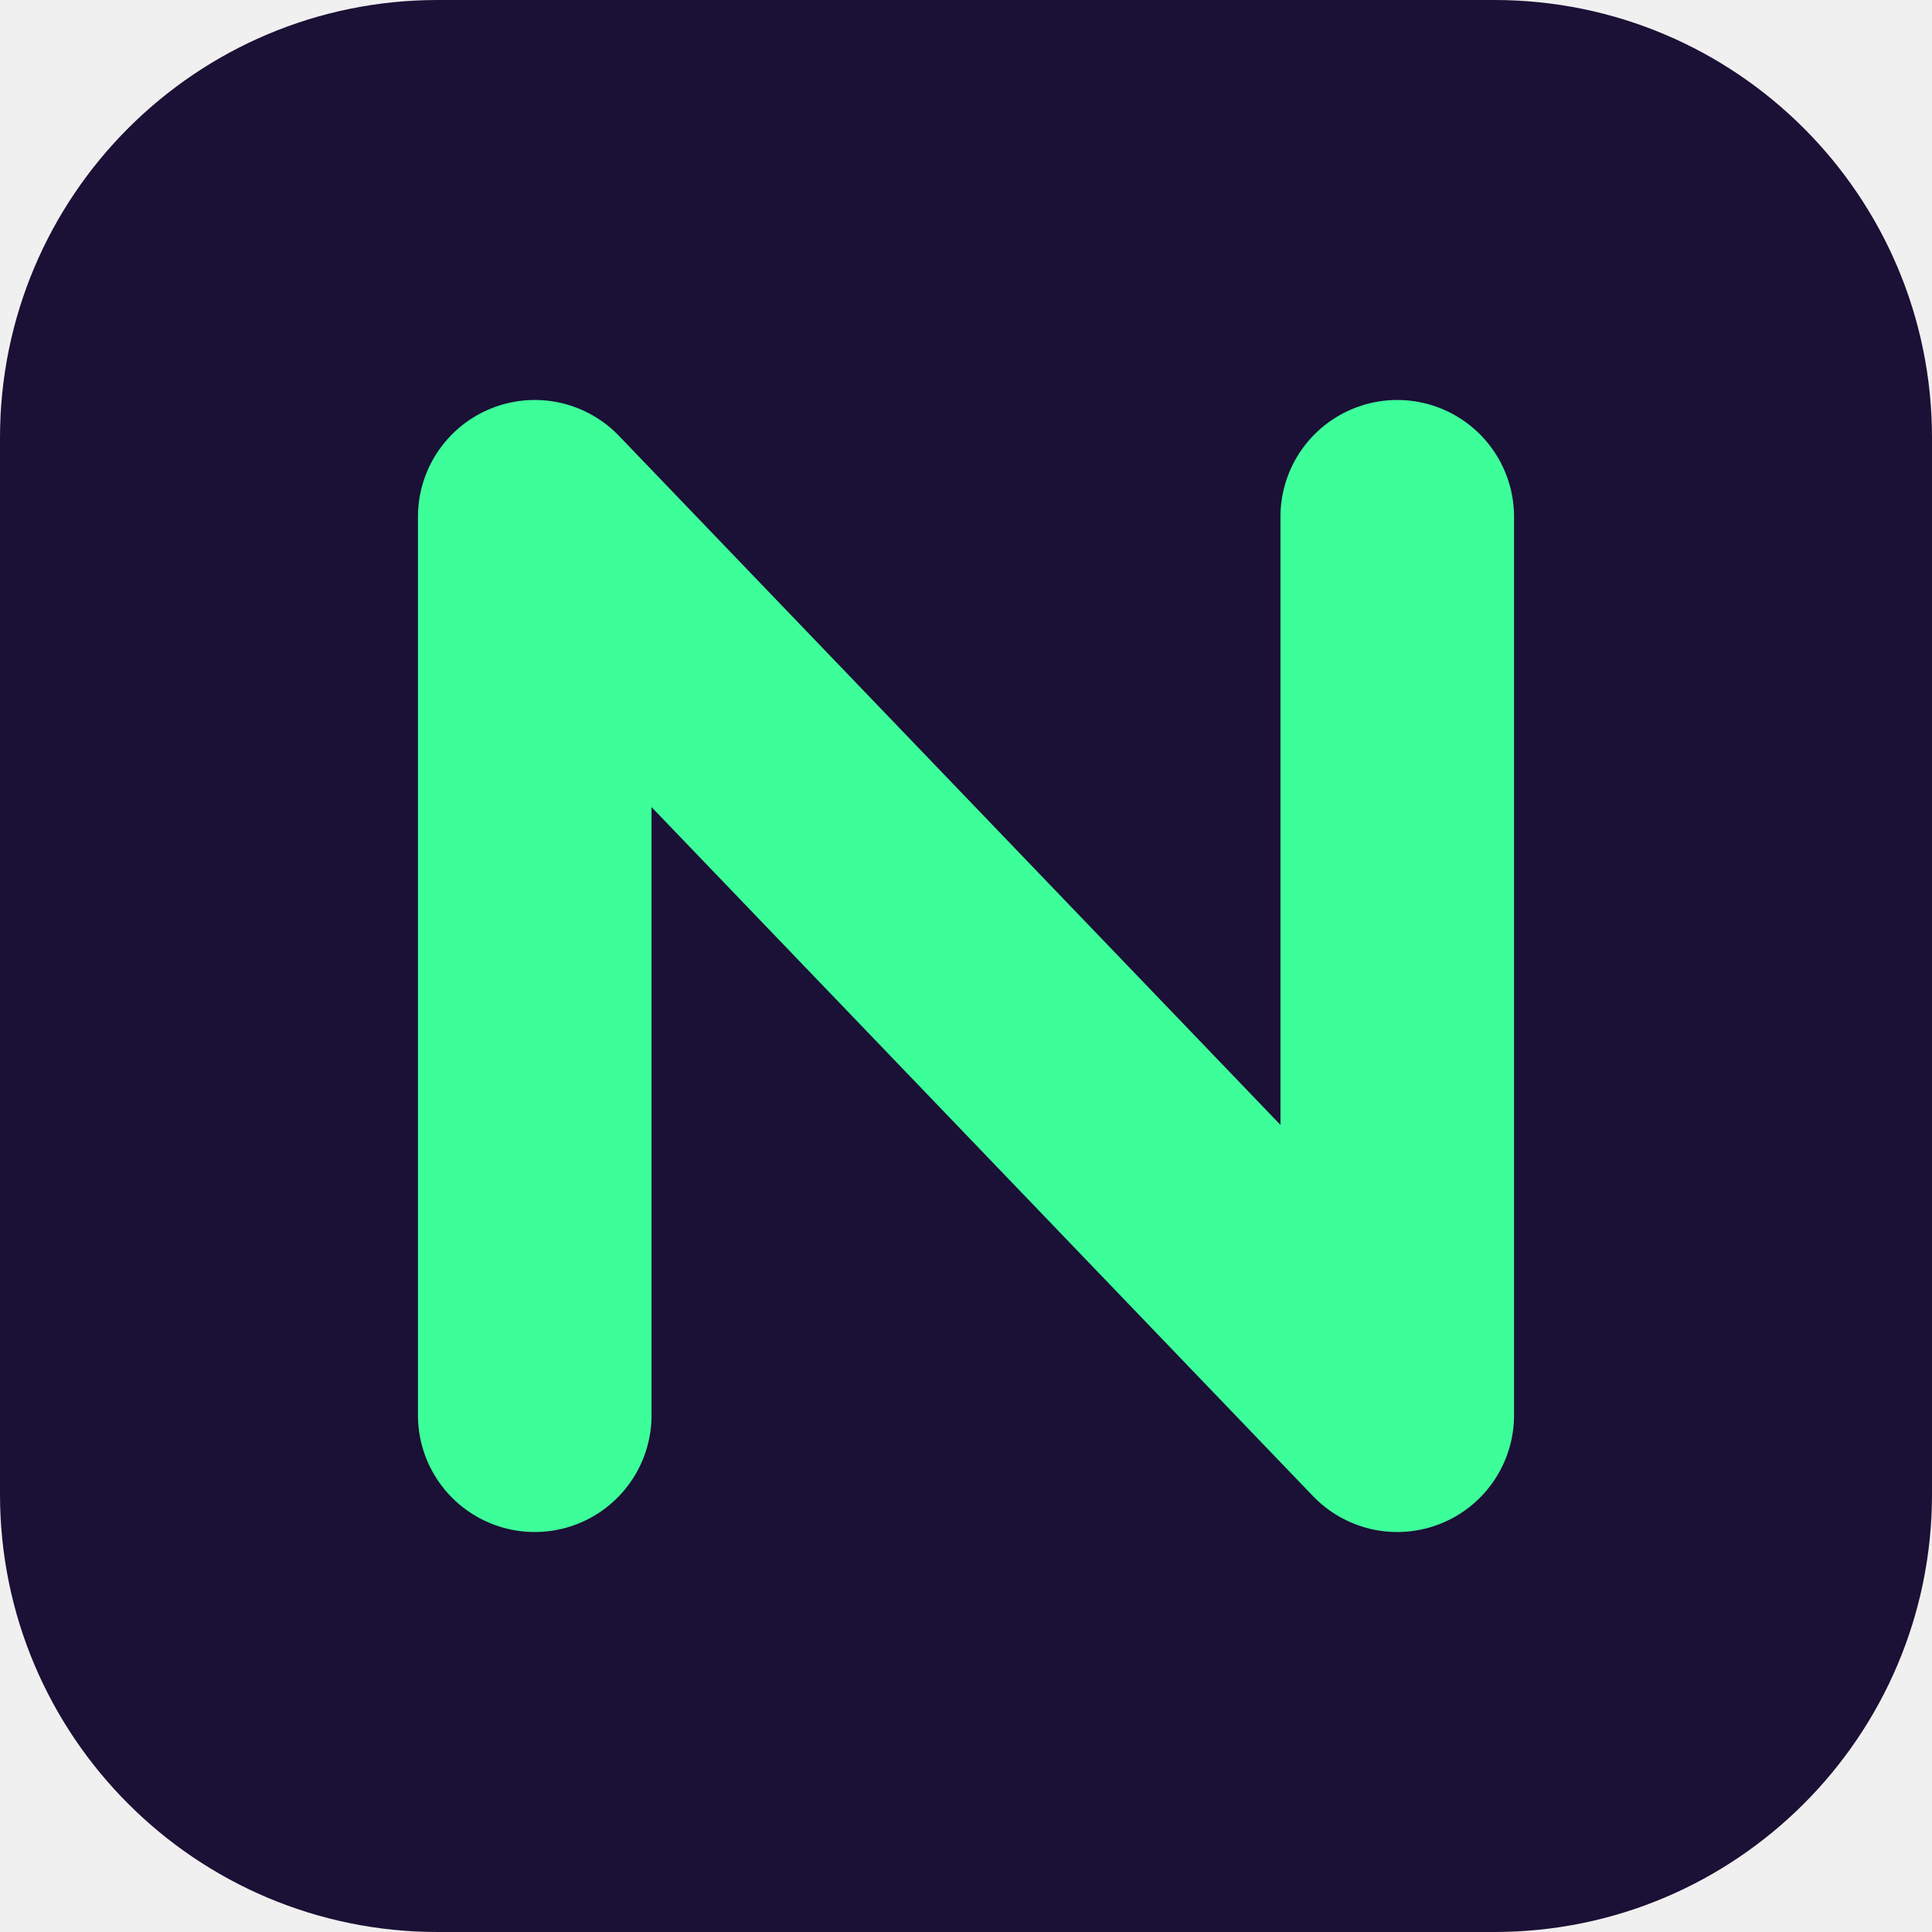
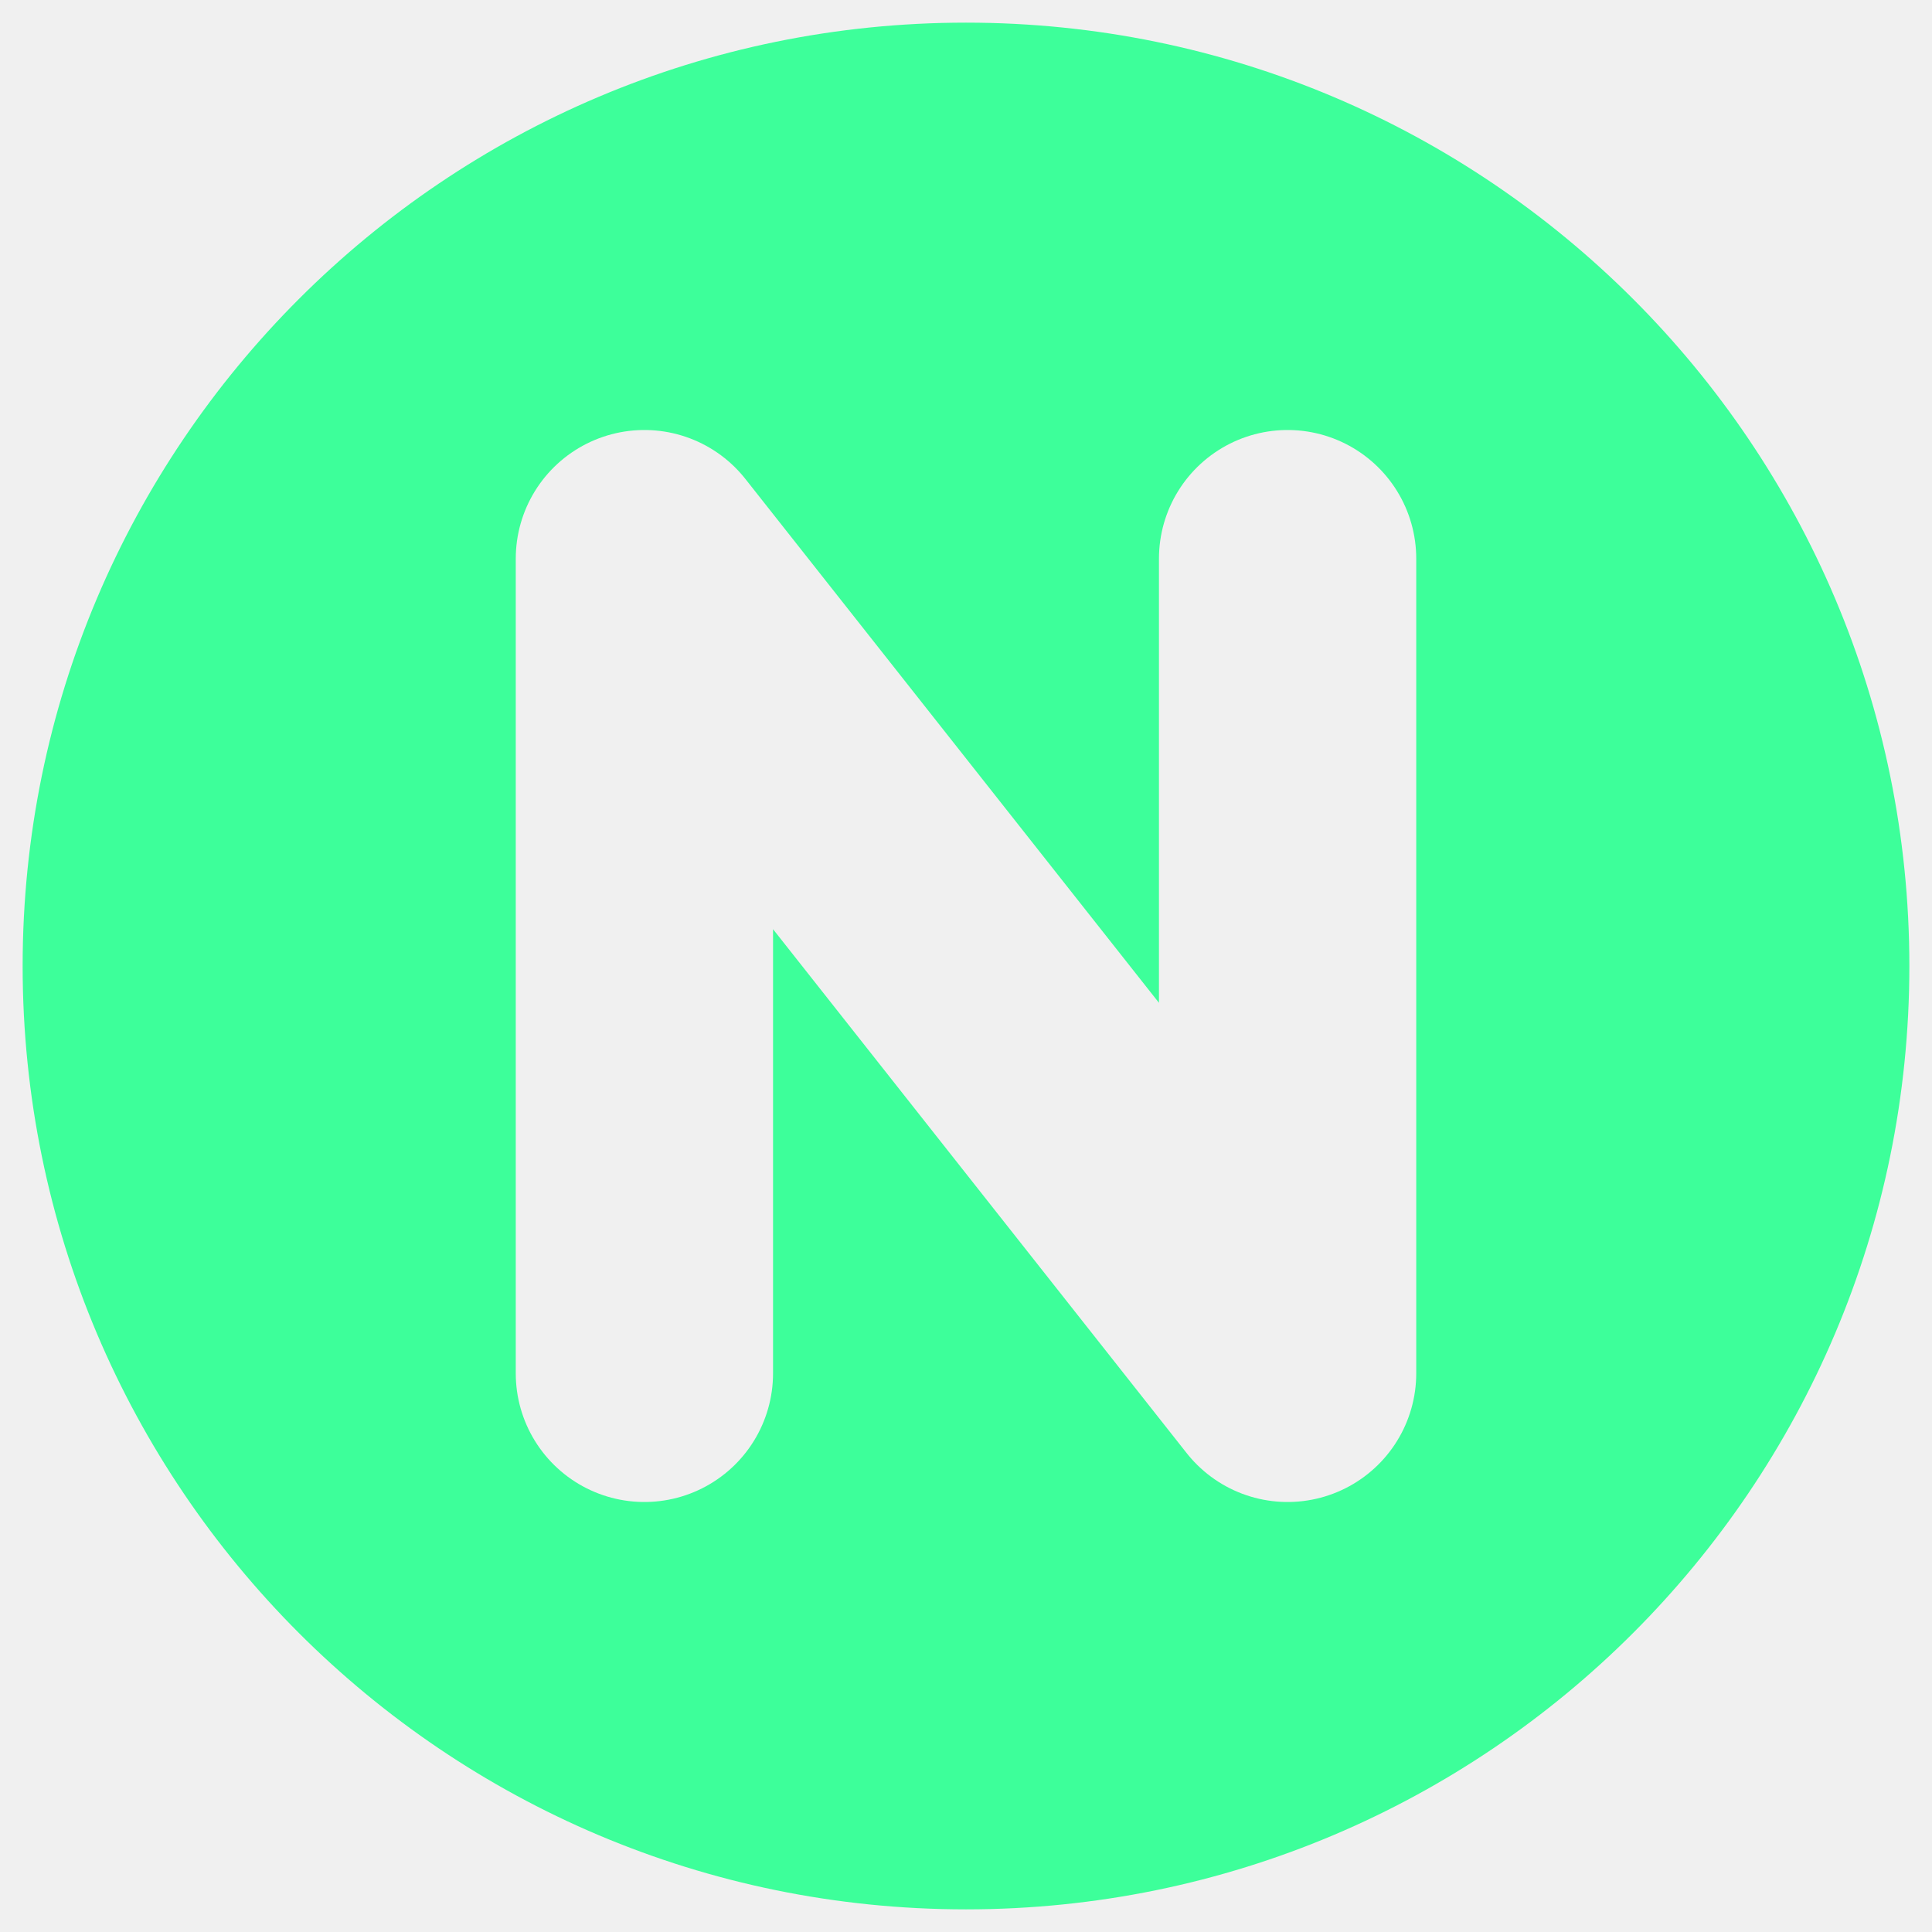
<svg xmlns="http://www.w3.org/2000/svg" viewBox="0 0 512 512" width="512" height="512">
-   <rect width="512" height="512" rx="116" fill="#1B1035" />
-   <g transform="translate(141.714 136.952) scale(2.38095)">
-     <g fill="none" stroke="#3DFF9A" stroke-width="26" stroke-linecap="round" stroke-linejoin="round">
-       <path d="M0 100V0M96 0V100M0 0L96 100" />
-     </g>
+   <g transform="translate(-28.0909 -28.0909) scale(2.84091)">
+     <defs>
+       <mask id="h" maskUnits="userSpaceOnUse" x="0" y="0" width="200" height="200">
+         <rect width="200" height="200" fill="#fff" />
+         <path d="M70 138V62L130 138V62" fill="none" stroke="#000" stroke-width="24" stroke-linecap="round" stroke-linejoin="round" />
+       </mask>
+     </defs>
+     <circle cx="100" cy="100" r="88" fill="#3DFF9A" mask="url(#h)" />
  </g>
</svg>
